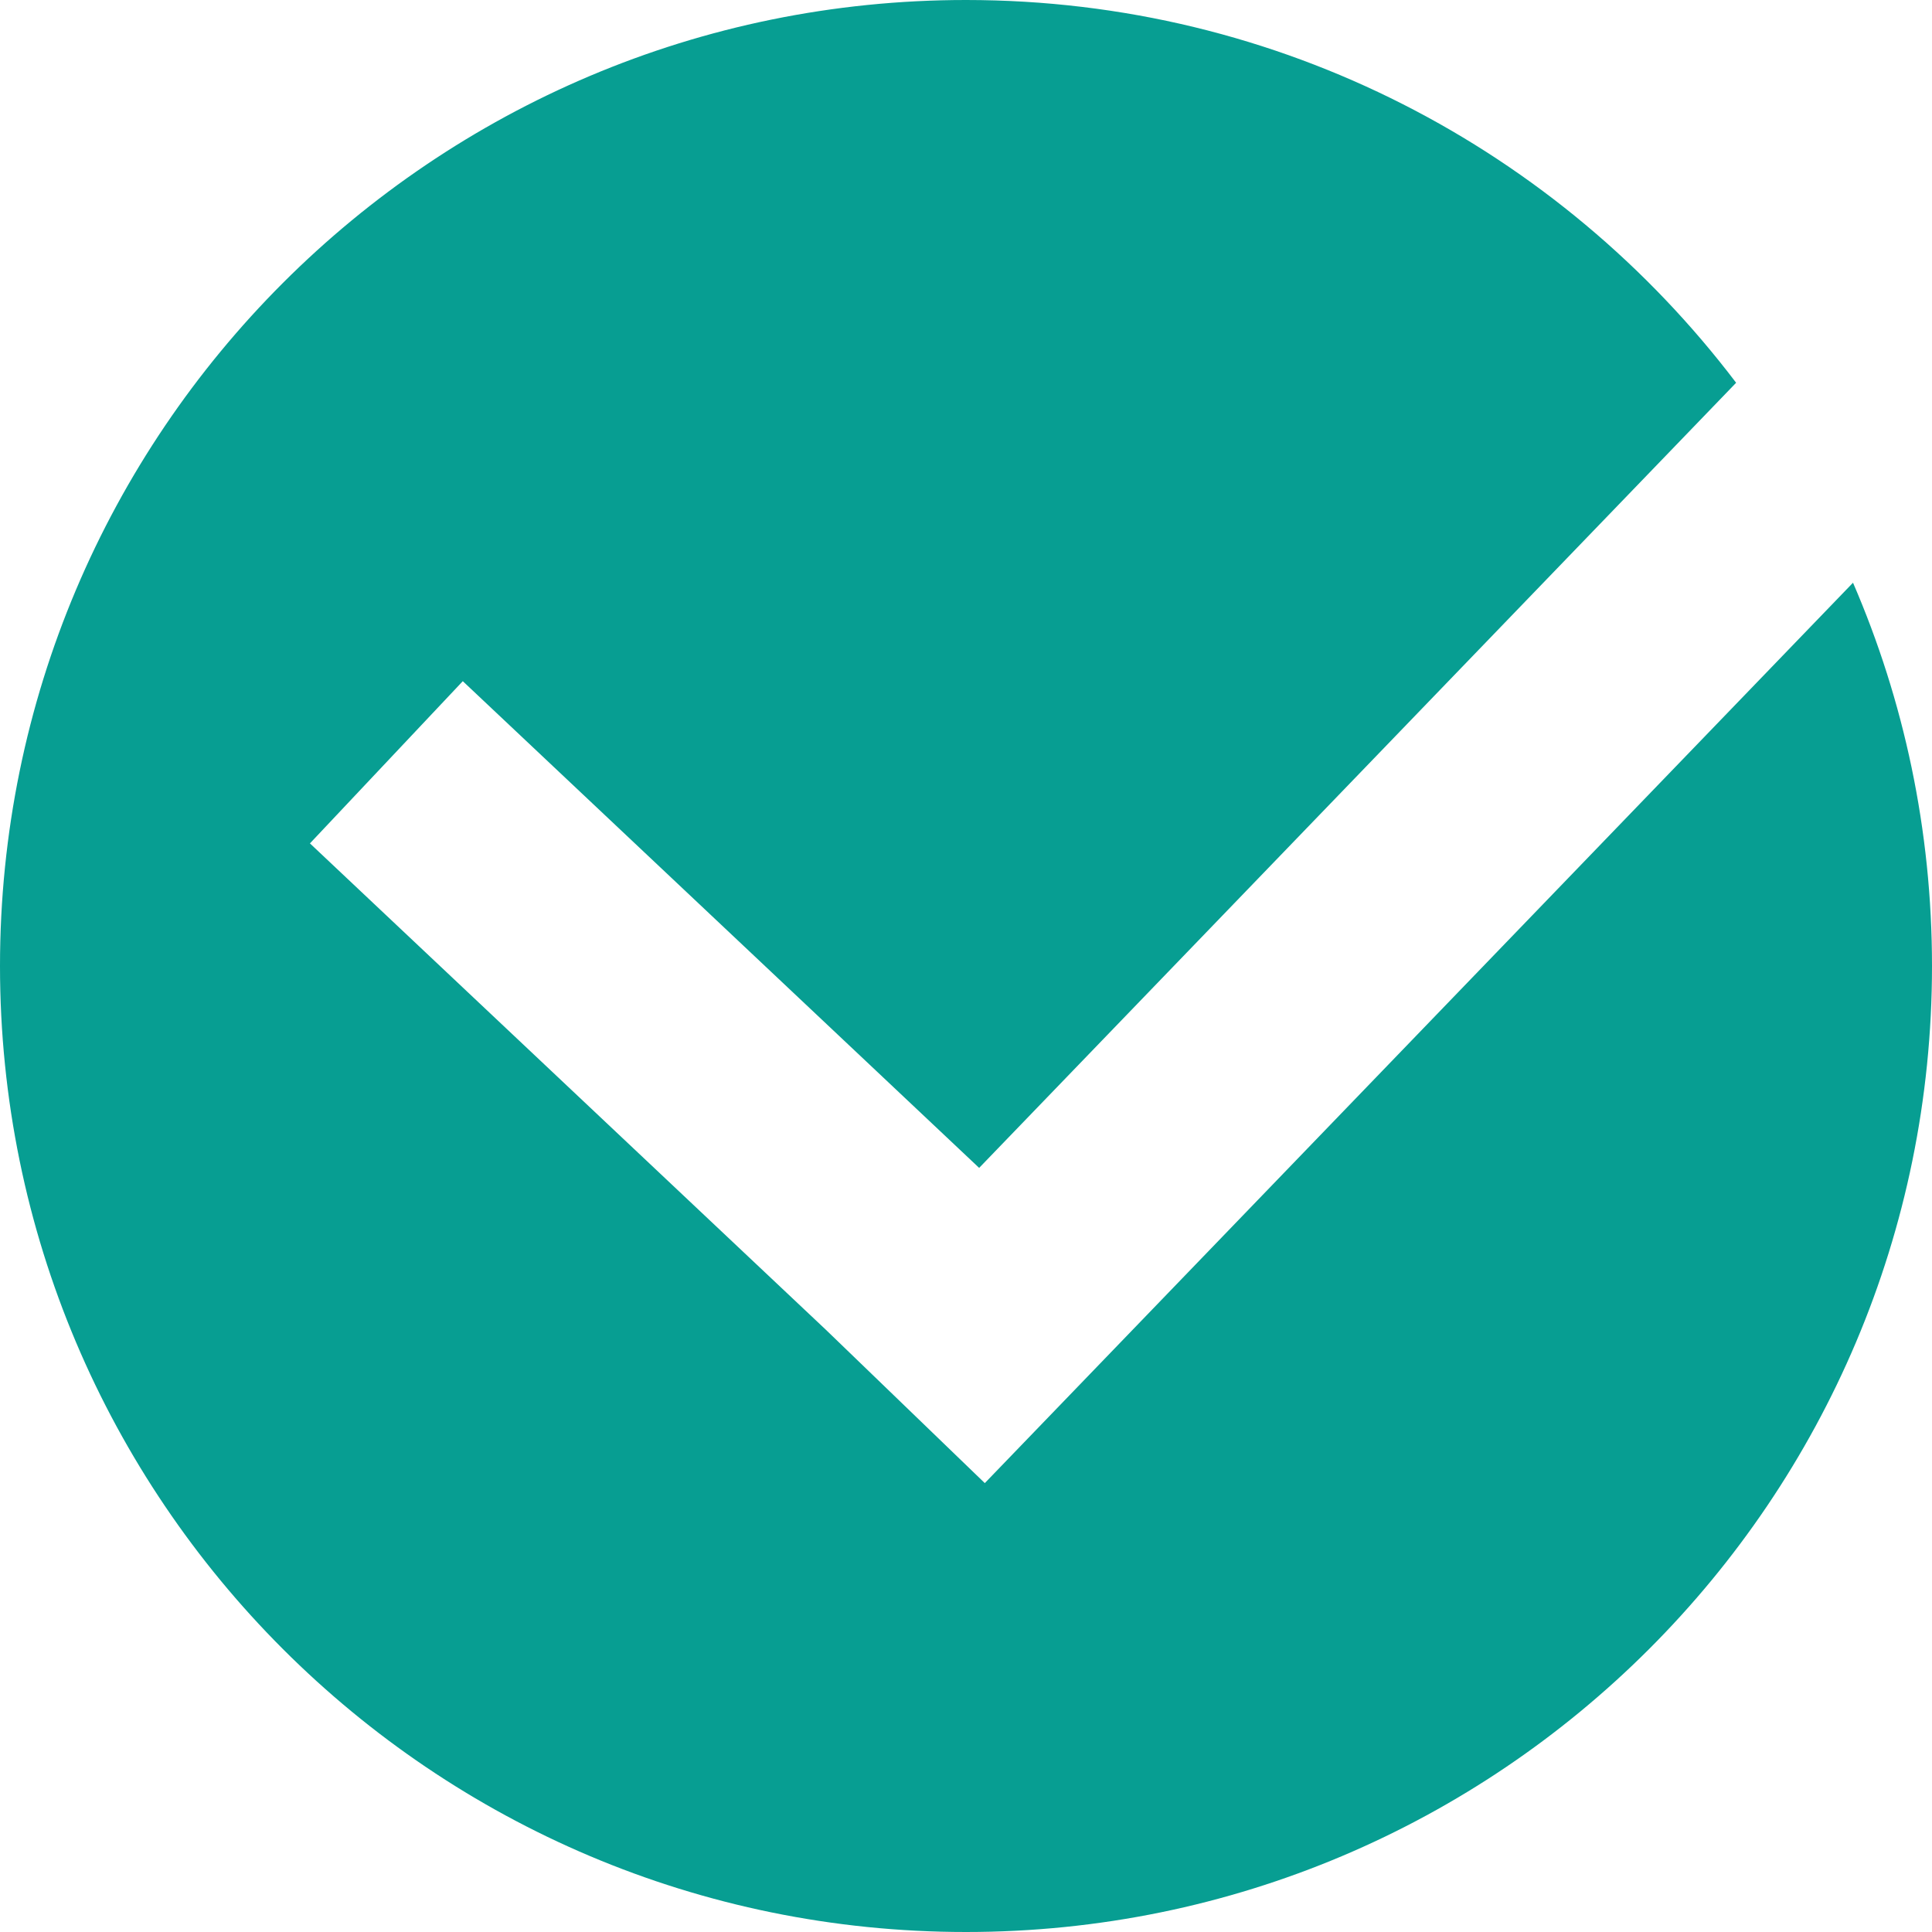
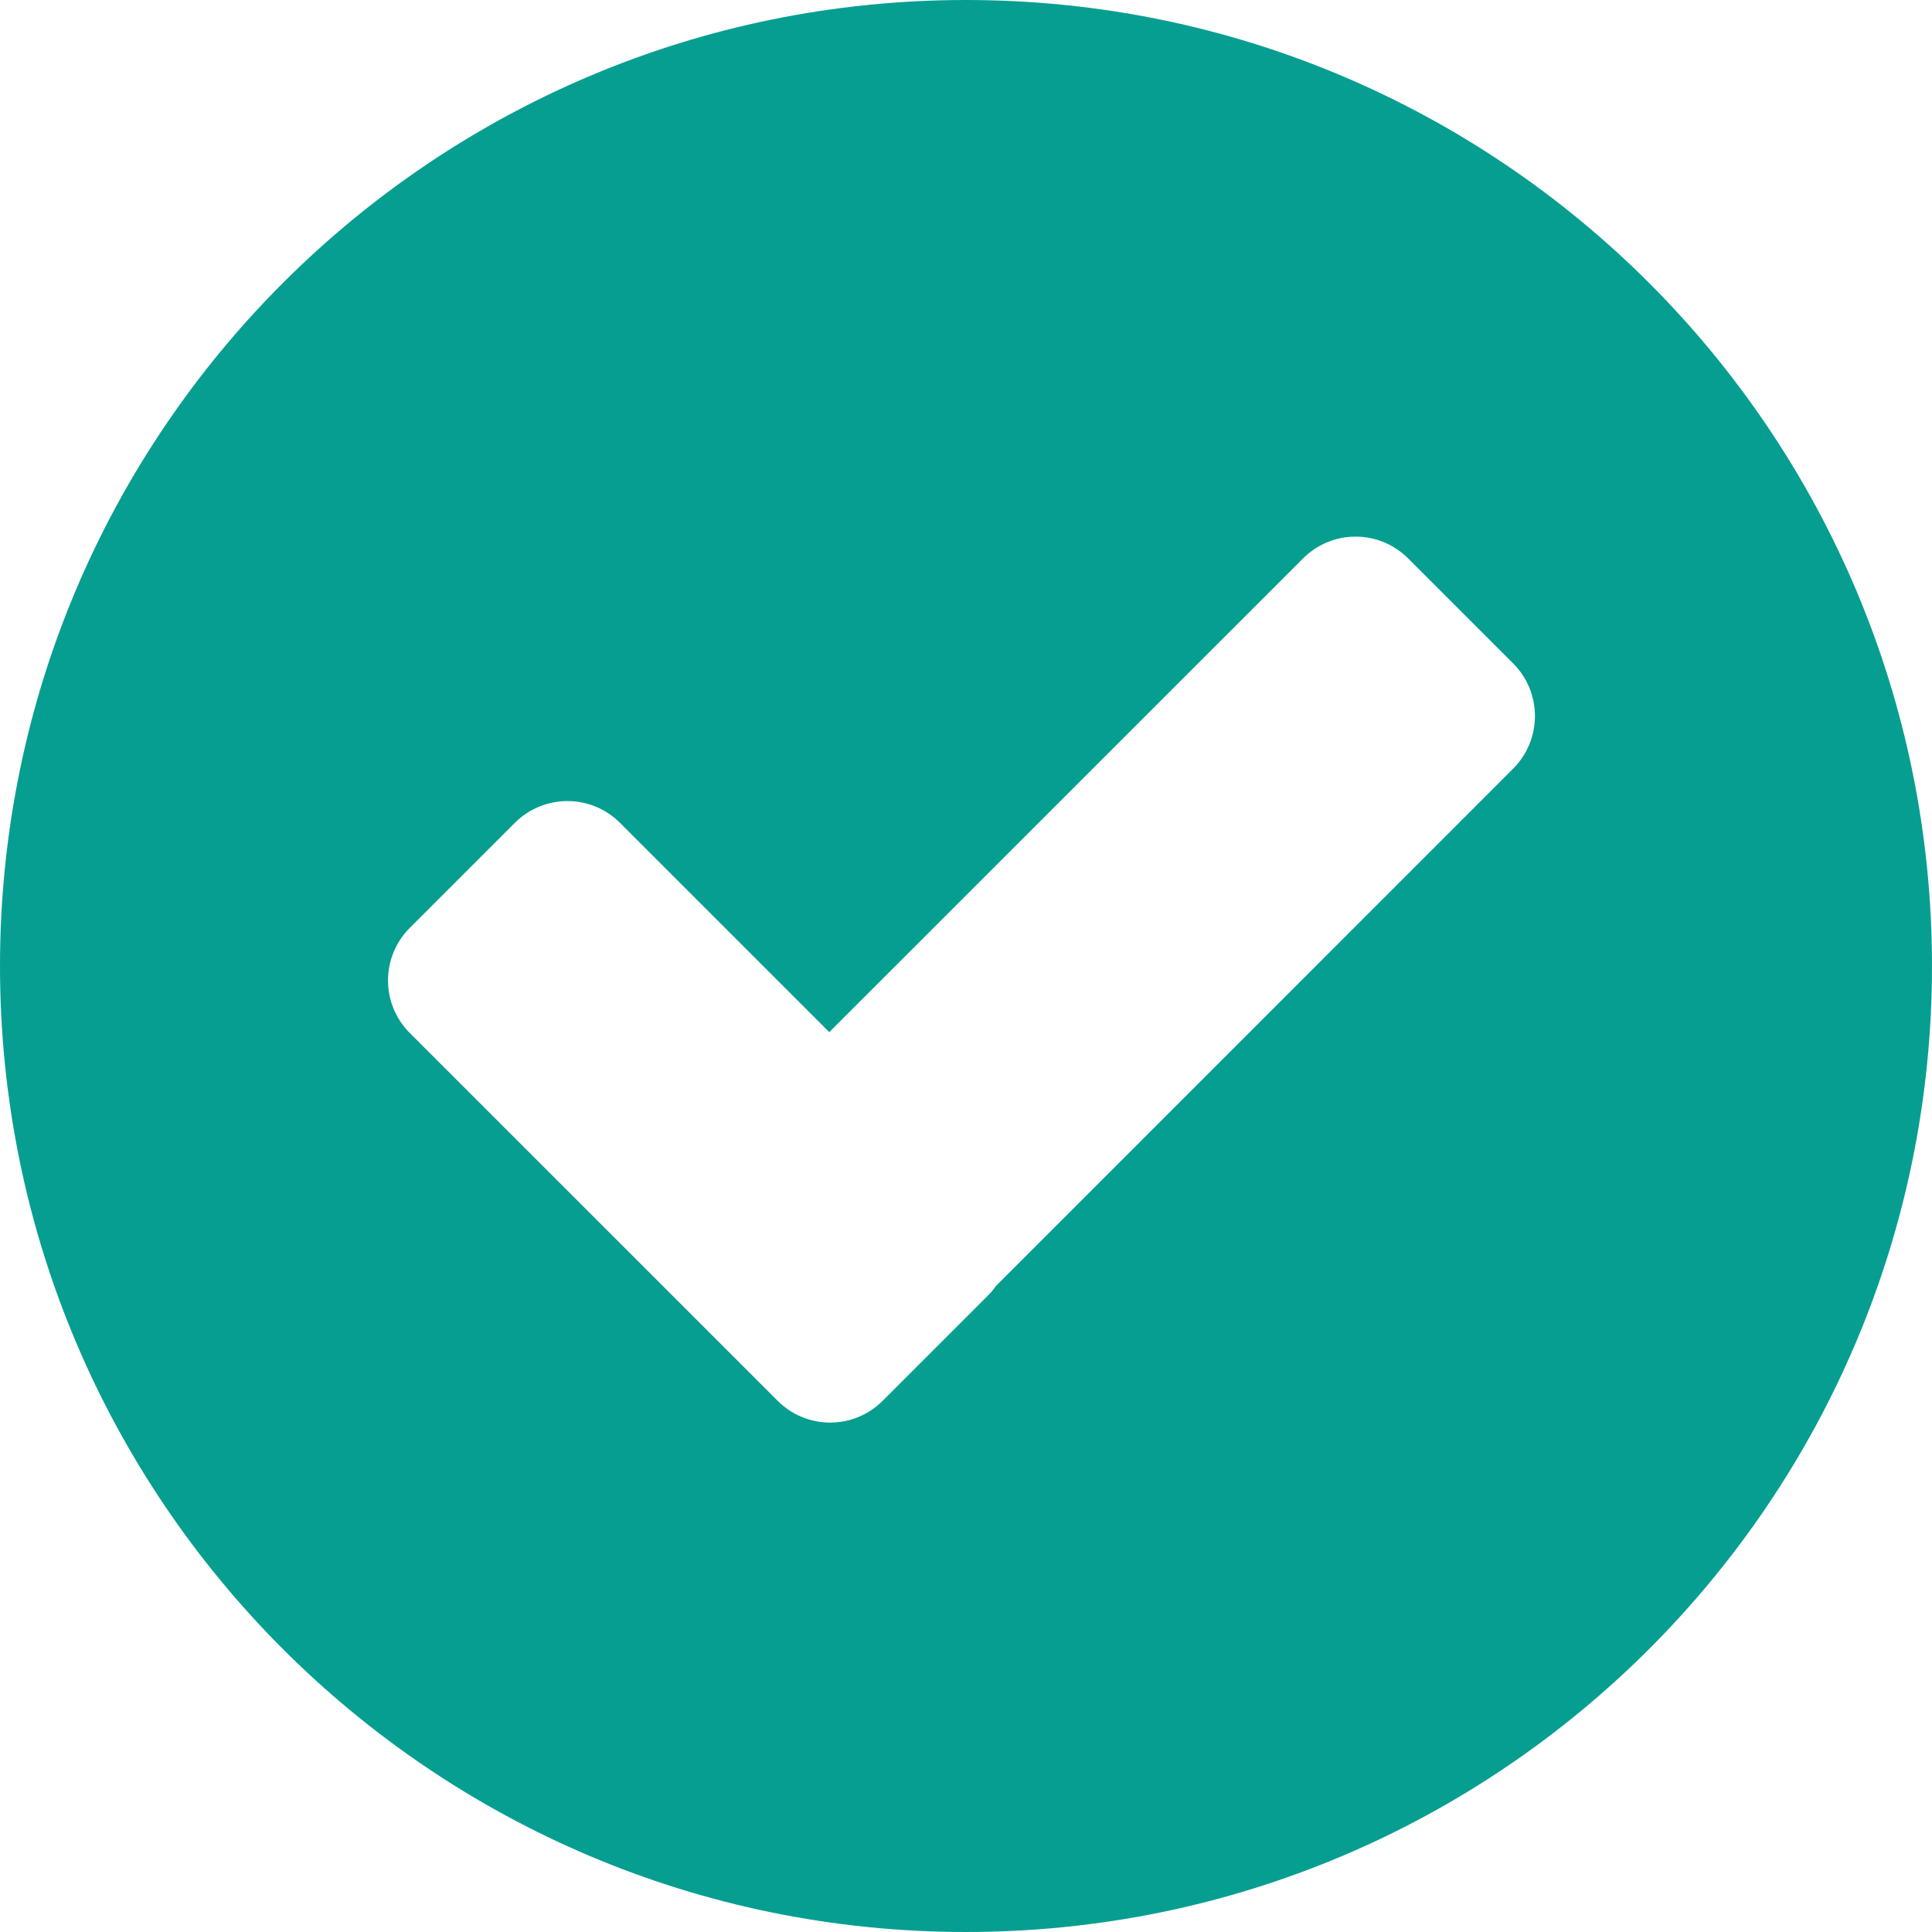
<svg xmlns="http://www.w3.org/2000/svg" width="26px" height="26px" viewBox="0 0 26 26" version="1.1">
-   <path fill="#079E92" d="M23.364,5.151 L13.177,15.717 L6.228,9.167 L4.171,11.35 L11.117,17.898 L13.253,19.959 L24.937,7.842 C25.621,9.424 26,11.167 26,13 C26,20.18 20.18,26 13,26 C5.82,26 8.79259876e-16,20.18 0,13 C-8.79259876e-16,5.82 5.82,1.31888981e-15 13,0 C17.231,-7.77253067e-16 20.99,2.021 23.364,5.151 Z" id="Combined-Shape" />
+   <g id="Page-1" stroke="none" stroke-width="1" fill="none" fill-rule="evenodd">
+     <g id="list-item" fill="#079E92">
+       <path d="M13,0 C20.18,0 26,5.82 26,13 C26,20.18 20.18,26 13,26 C5.82,26 0,20.18 0,13 C0,5.82 5.82,0 13,0 Z M18.95,7.515 C18.559,7.124 17.926,7.124 17.536,7.515 L17.536,7.515 L11.16,13.89 L8.343,11.073 C7.953,10.683 7.32,10.683 6.929,11.073 L6.929,11.073 L5.515,12.487 C5.124,12.878 5.124,13.511 5.515,13.902 L5.515,13.902 L10.465,18.851 C10.855,19.242 11.488,19.242 11.879,18.851 L11.879,18.851 L13.293,17.437 C13.335,17.395 13.372,17.351 13.405,17.304 L13.405,17.304 L20.364,10.343 C20.754,9.953 20.754,9.319 20.364,8.929 L20.364,8.929 Z" id="Combined-Shape" />
+     </g>
+   </g>
</svg>
